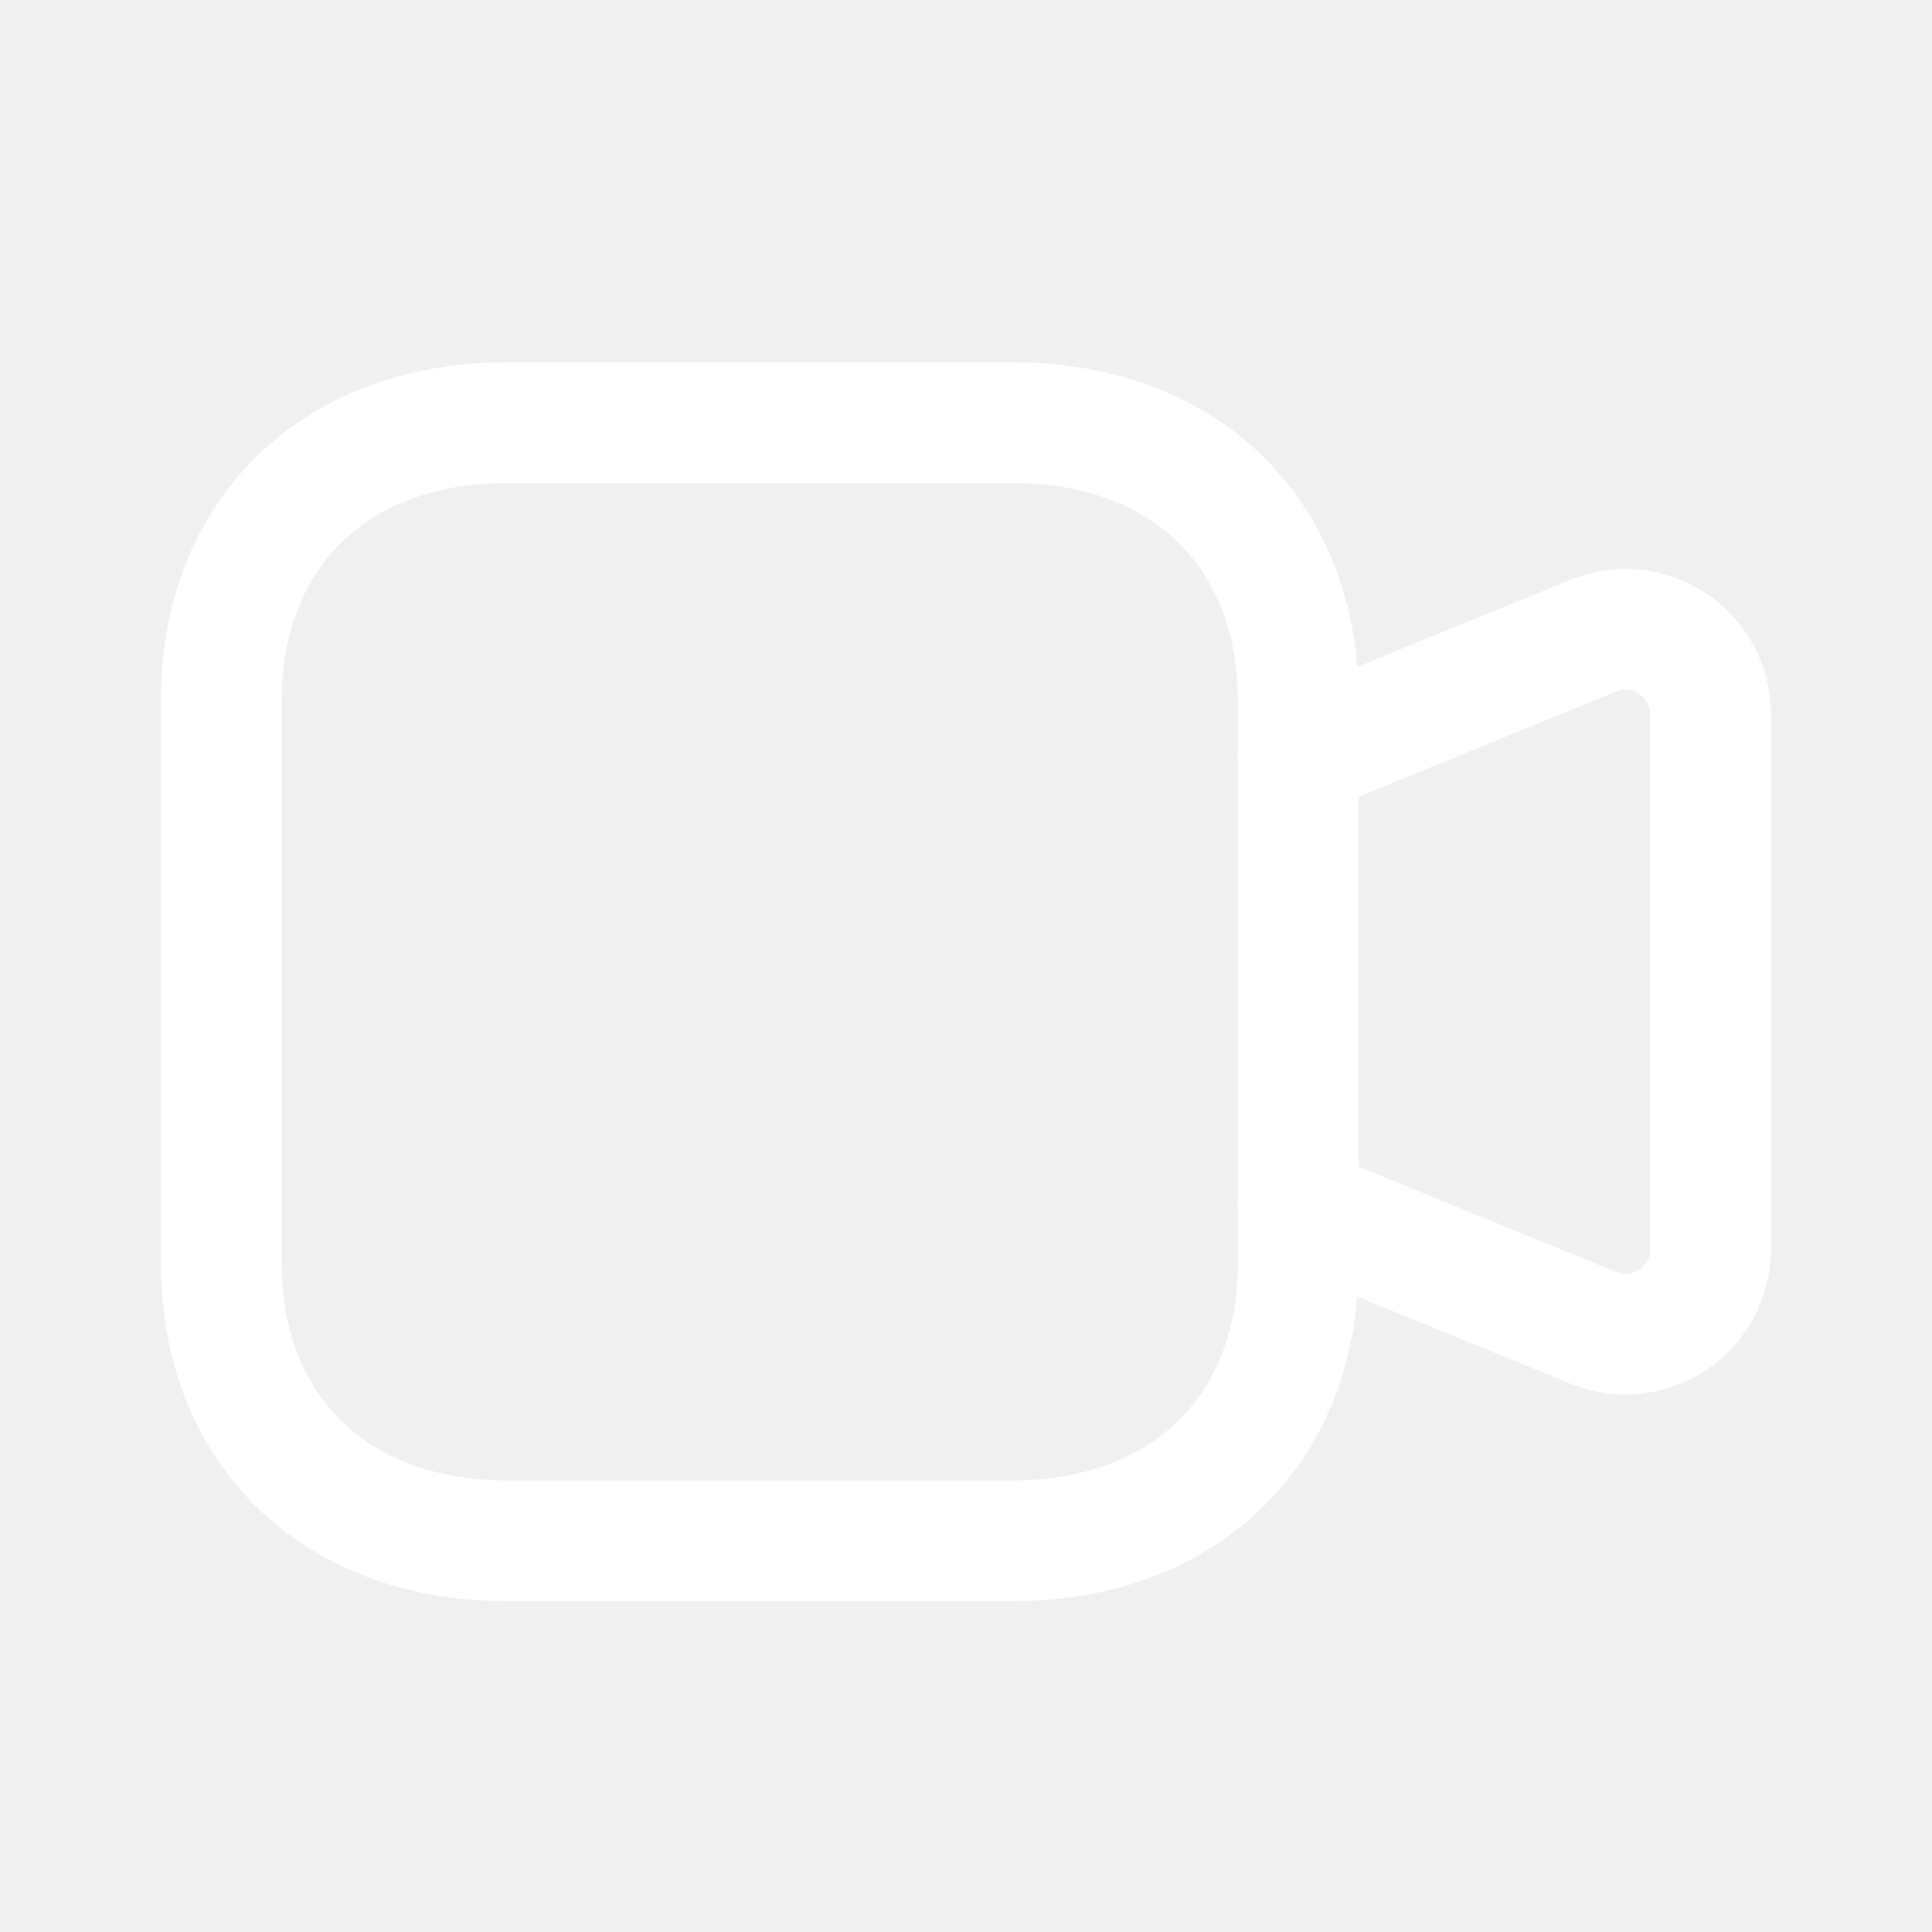
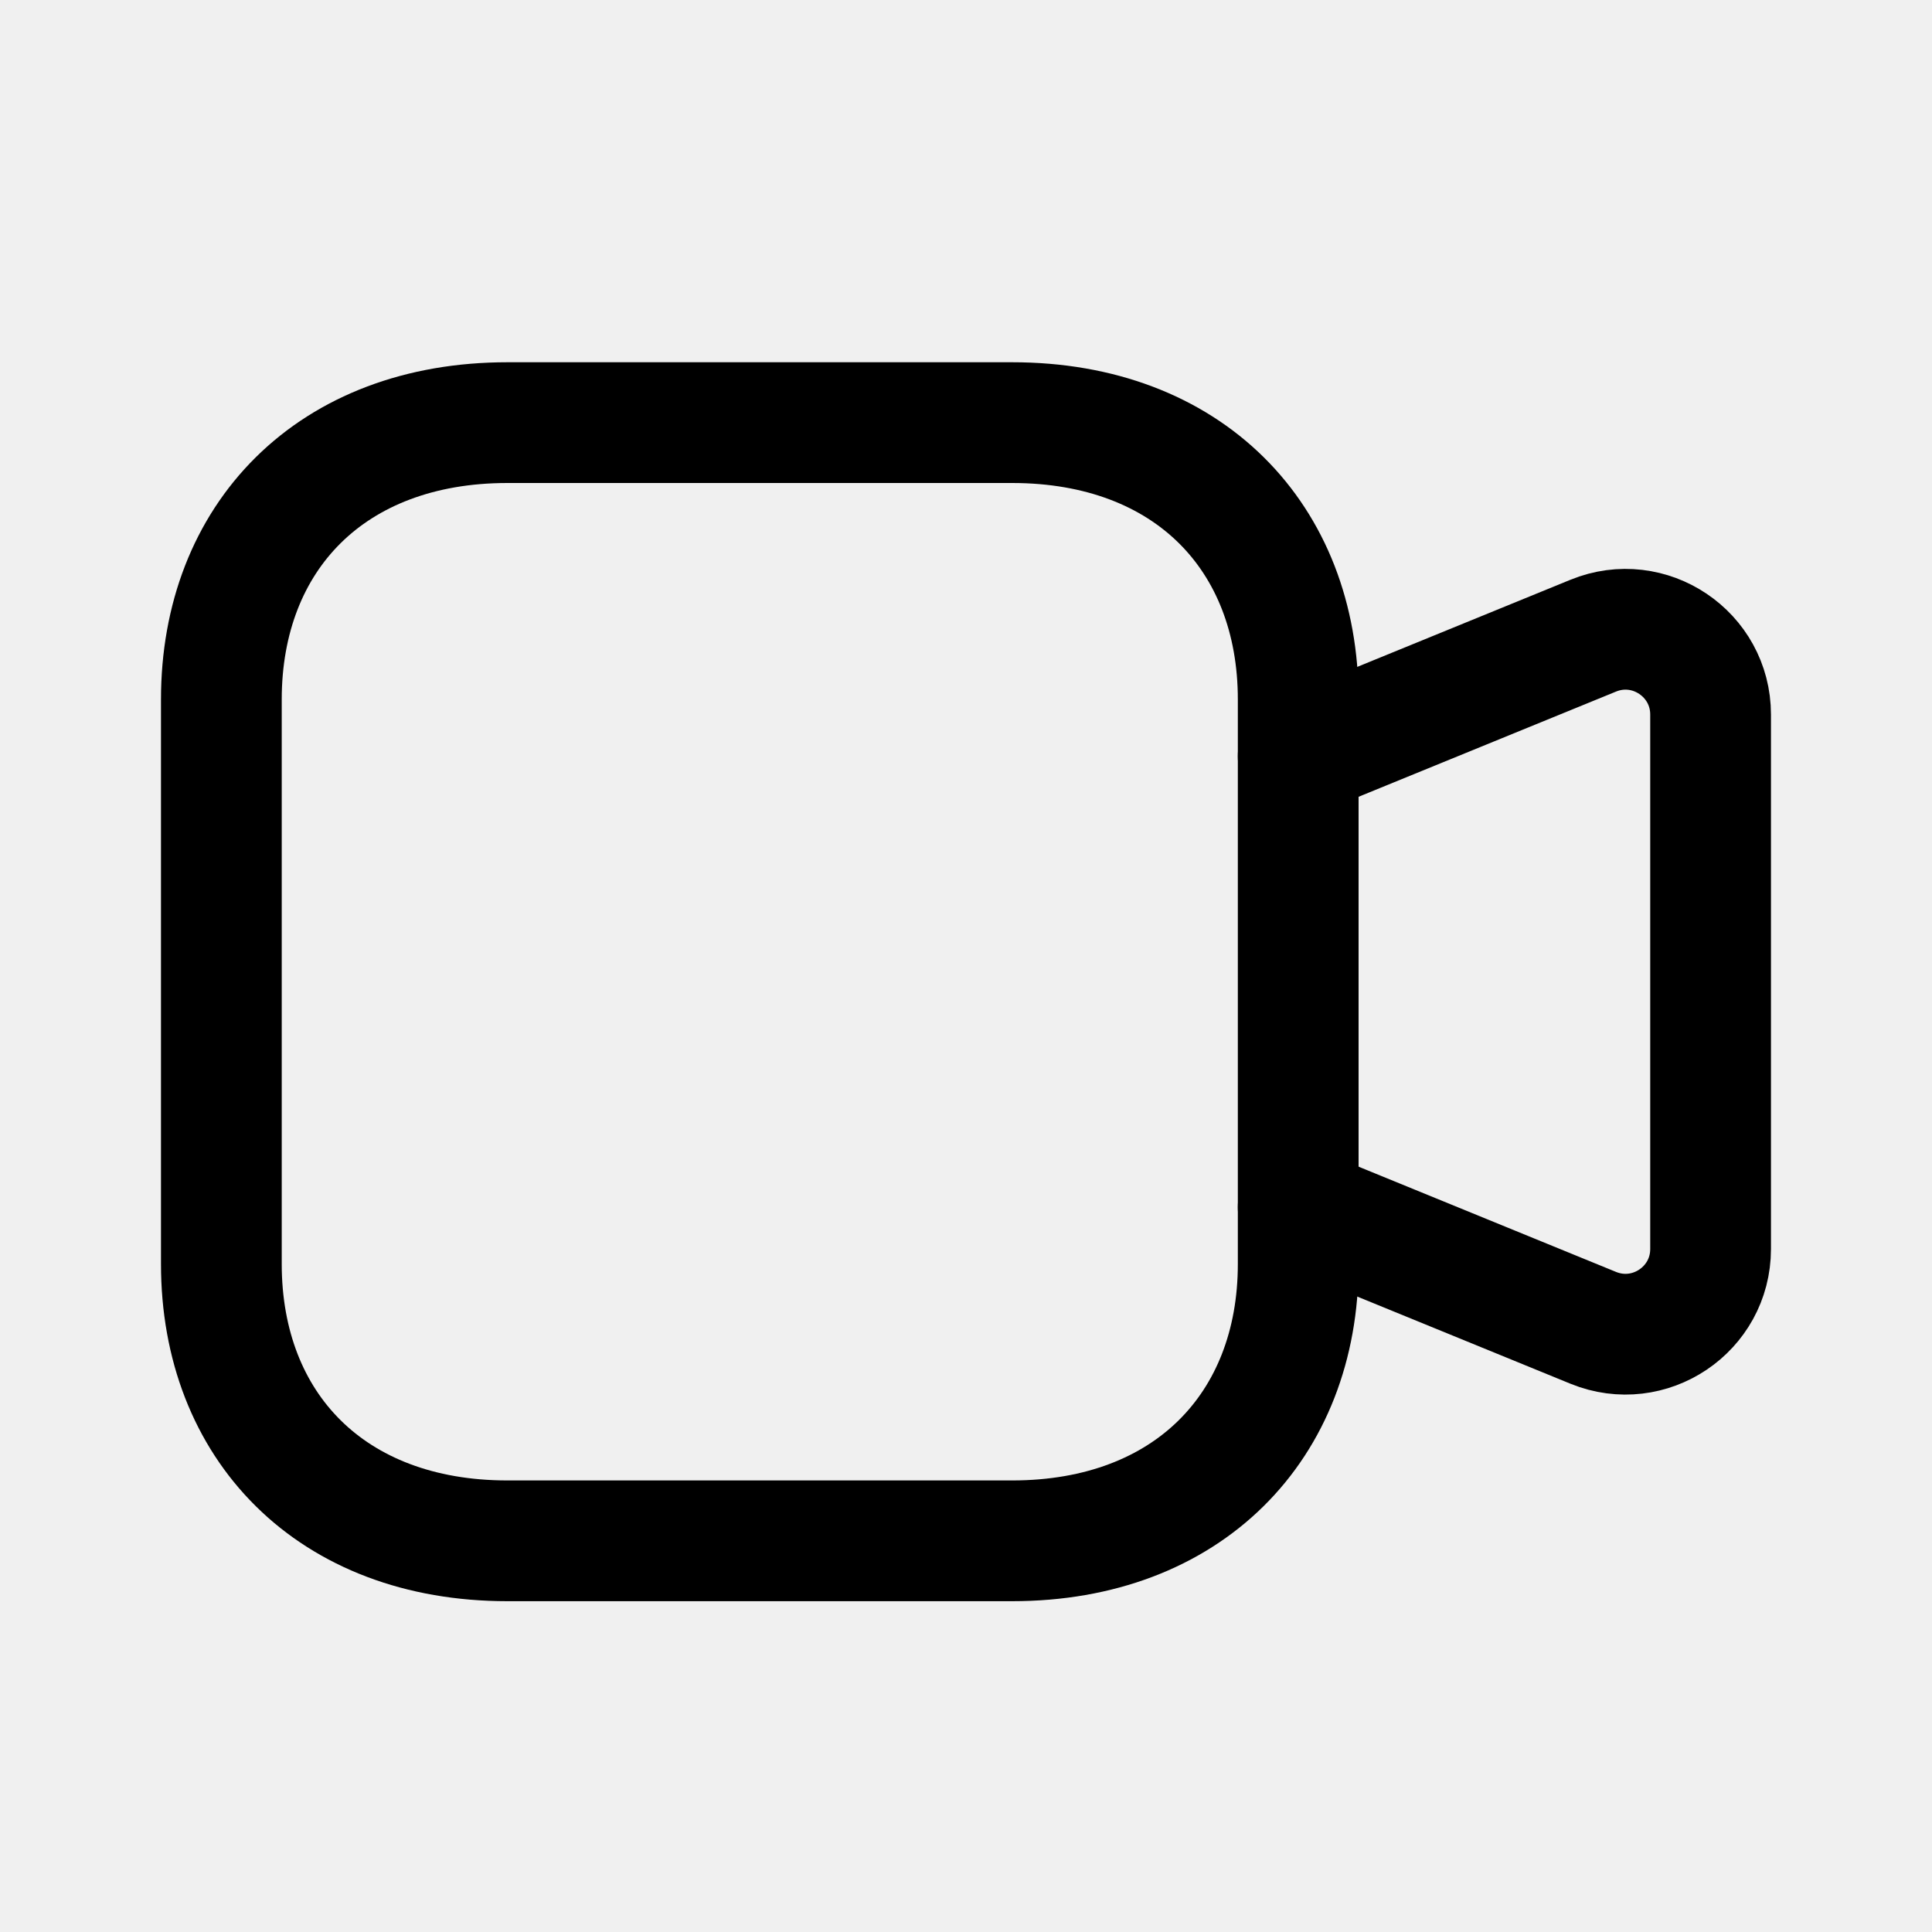
<svg xmlns="http://www.w3.org/2000/svg" width="40" height="40" viewBox="0 0 40 40" fill="none">
-   <path d="M26.878 24.994L32.986 27.491C34.146 27.964 35.416 27.112 35.416 25.859V14.794C35.416 13.541 34.146 12.687 32.986 13.161L26.878 15.657" stroke="white" stroke-width="2.5" stroke-linecap="round" stroke-linejoin="round" />
-   <path fill-rule="evenodd" clip-rule="evenodd" d="M10.506 31.901H20.955C24.595 31.901 26.878 29.53 26.878 26.171V14.48C26.878 11.121 24.605 8.75 20.955 8.75H10.506C6.855 8.75 4.583 11.121 4.583 14.48V26.171C4.583 29.53 6.855 31.901 10.506 31.901Z" stroke="white" stroke-width="2.5" stroke-linecap="round" stroke-linejoin="round" />
+   <path d="M26.878 24.994L32.986 27.491C34.146 27.964 35.416 27.112 35.416 25.859V14.794C35.416 13.541 34.146 12.687 32.986 13.161L26.878 15.657" stroke="currentColor" stroke-width="2.5" stroke-linecap="round" stroke-linejoin="round" />
+   <path fill-rule="evenodd" clip-rule="evenodd" d="M10.506 31.901H20.955C24.595 31.901 26.878 29.53 26.878 26.171V14.48C26.878 11.121 24.605 8.75 20.955 8.75H10.506C6.855 8.75 4.583 11.121 4.583 14.48V26.171C4.583 29.53 6.855 31.901 10.506 31.901Z" stroke="currentColor" stroke-width="2.5" stroke-linecap="round" stroke-linejoin="round" />
</svg>
